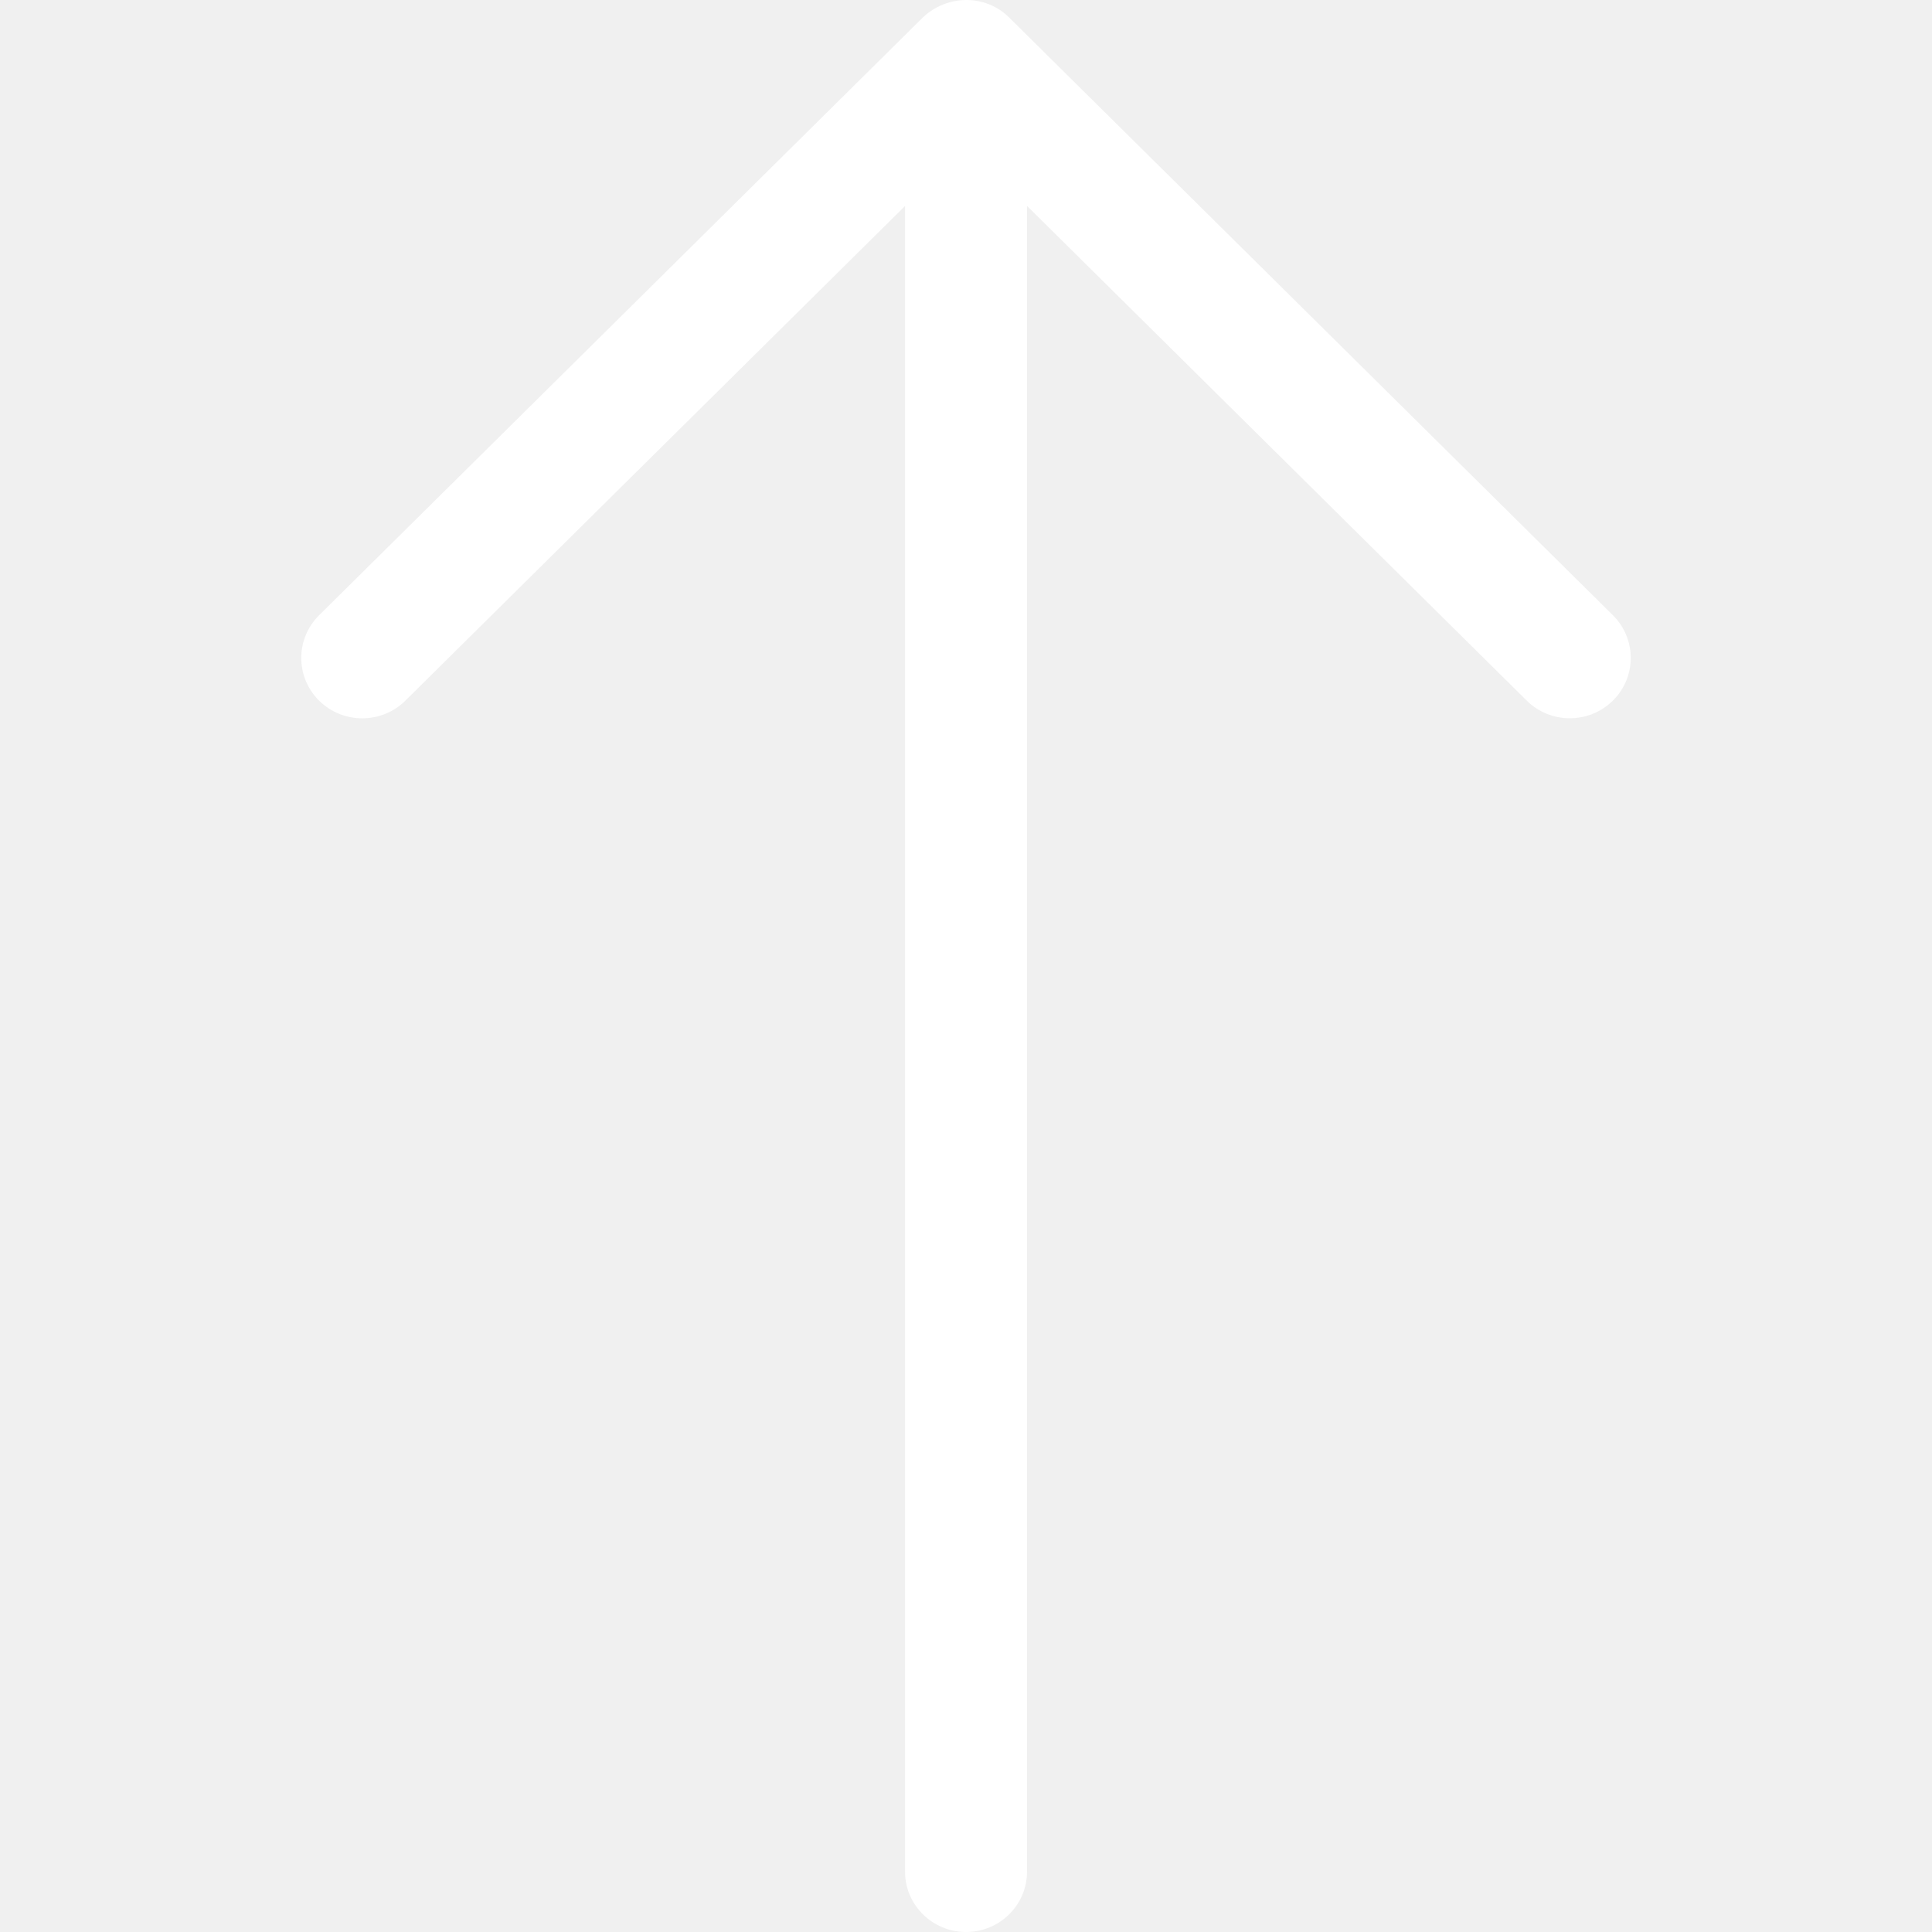
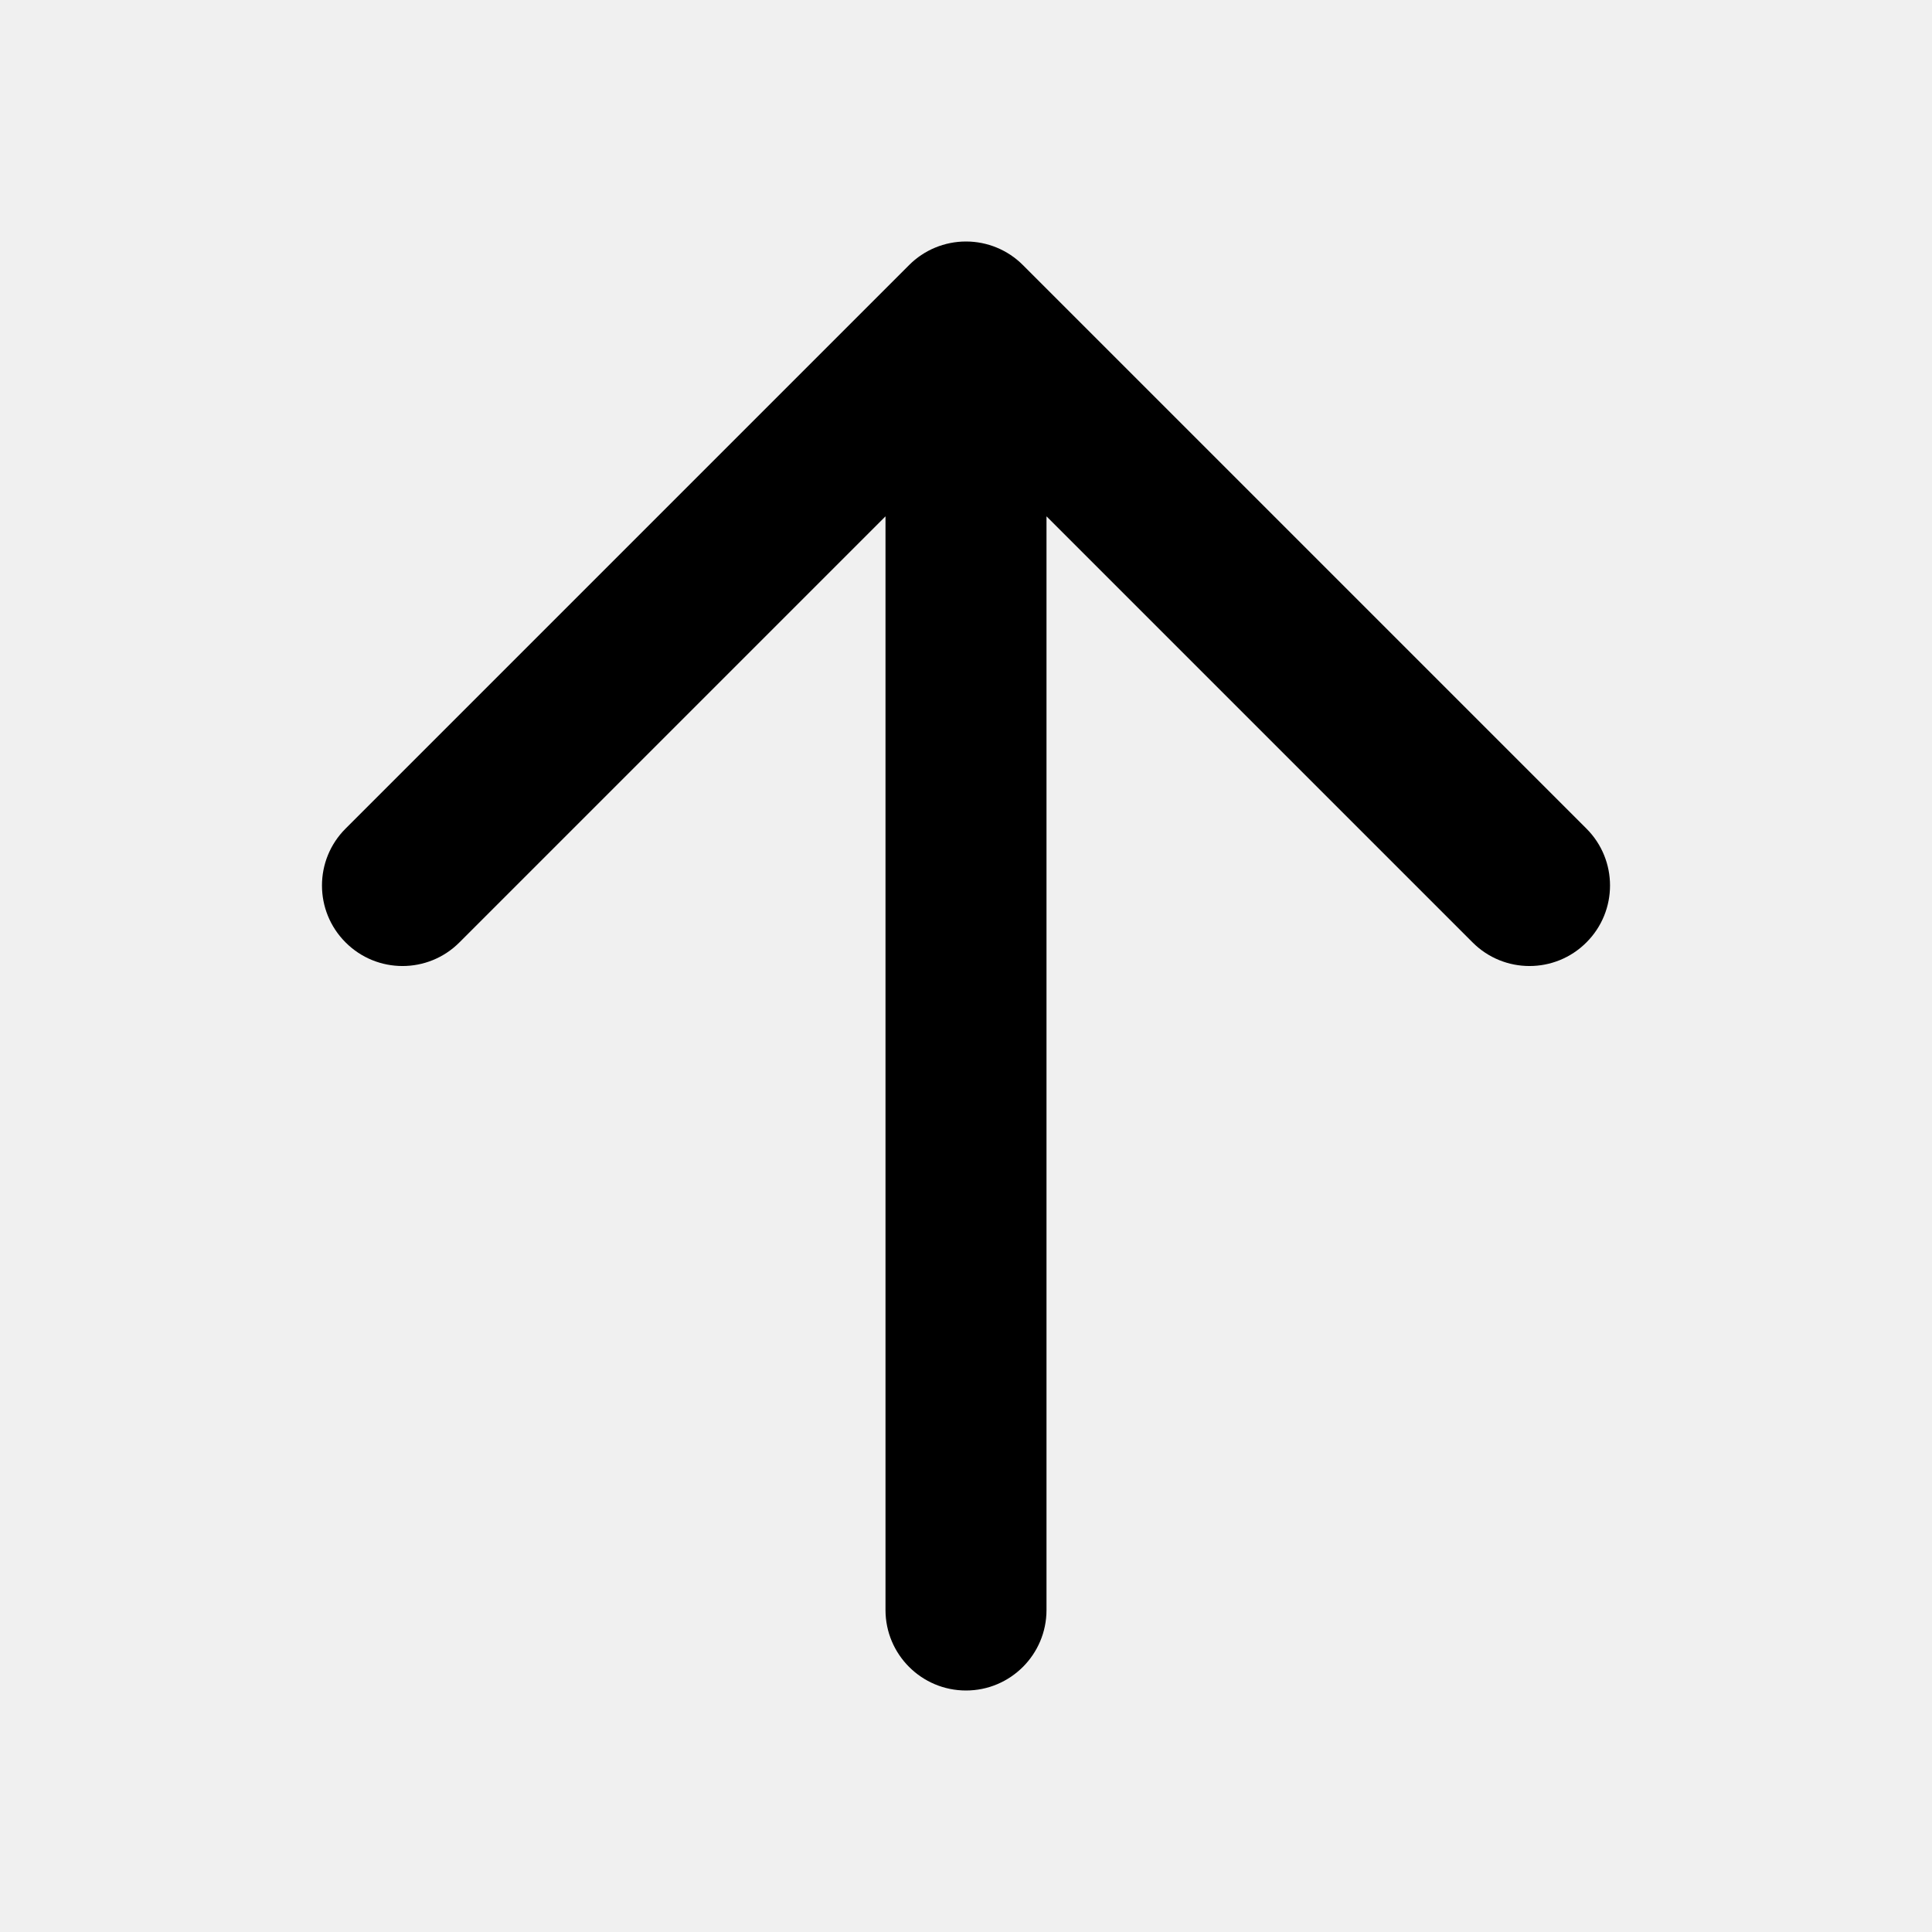
- <svg xmlns="http://www.w3.org/2000/svg" fill="#ffffff" height="200px" width="200px" version="1.1" id="Capa_1" viewBox="0 0 384.923 384.923" xml:space="preserve">
+ <svg xmlns="http://www.w3.org/2000/svg" viewBox="0 0 24 24" fill="none">
  <g id="SVGRepo_bgCarrier" stroke-width="0" />
  <g id="SVGRepo_tracerCarrier" stroke-linecap="round" stroke-linejoin="round" />
  <g id="SVGRepo_iconCarrier">
-     <g>
-       <path id="Arrow_Upward" d="M321.337,122.567L201.046,3.479c-4.776-4.728-12.391-4.547-17.179,0l-120.291,119.1 c-4.74,4.704-4.74,12.319,0,17.011c4.752,4.704,12.439,4.704,17.191,0l99.551-98.552v331.856c0,6.641,5.438,12.03,12.151,12.03 s12.151-5.39,12.151-12.03V41.025l99.551,98.552c4.74,4.704,12.439,4.704,17.179,0C326.089,134.886,326.089,127.27,321.337,122.567 z" />
-       <g> </g>
-       <g> </g>
-       <g> </g>
-       <g> </g>
-       <g> </g>
-       <g> </g>
-     </g>
+     <path fill-rule="evenodd" clip-rule="evenodd" d="M12 3C12.265 3 12.52 3.105 12.707 3.293L19.707 10.293C20.098 10.683 20.098 11.317 19.707 11.707C19.317 12.098 18.683 12.098 18.293 11.707L13 6.414V20C13 20.552 12.552 21 12 21C11.448 21 11 20.552 11 20V6.414L5.707 11.707C5.317 12.098 4.683 12.098 4.293 11.707C3.902 11.317 3.902 10.683 4.293 10.293L11.293 3.293C11.48 3.105 11.735 3 12 3Z" fill="#000000" />
  </g>
</svg>
